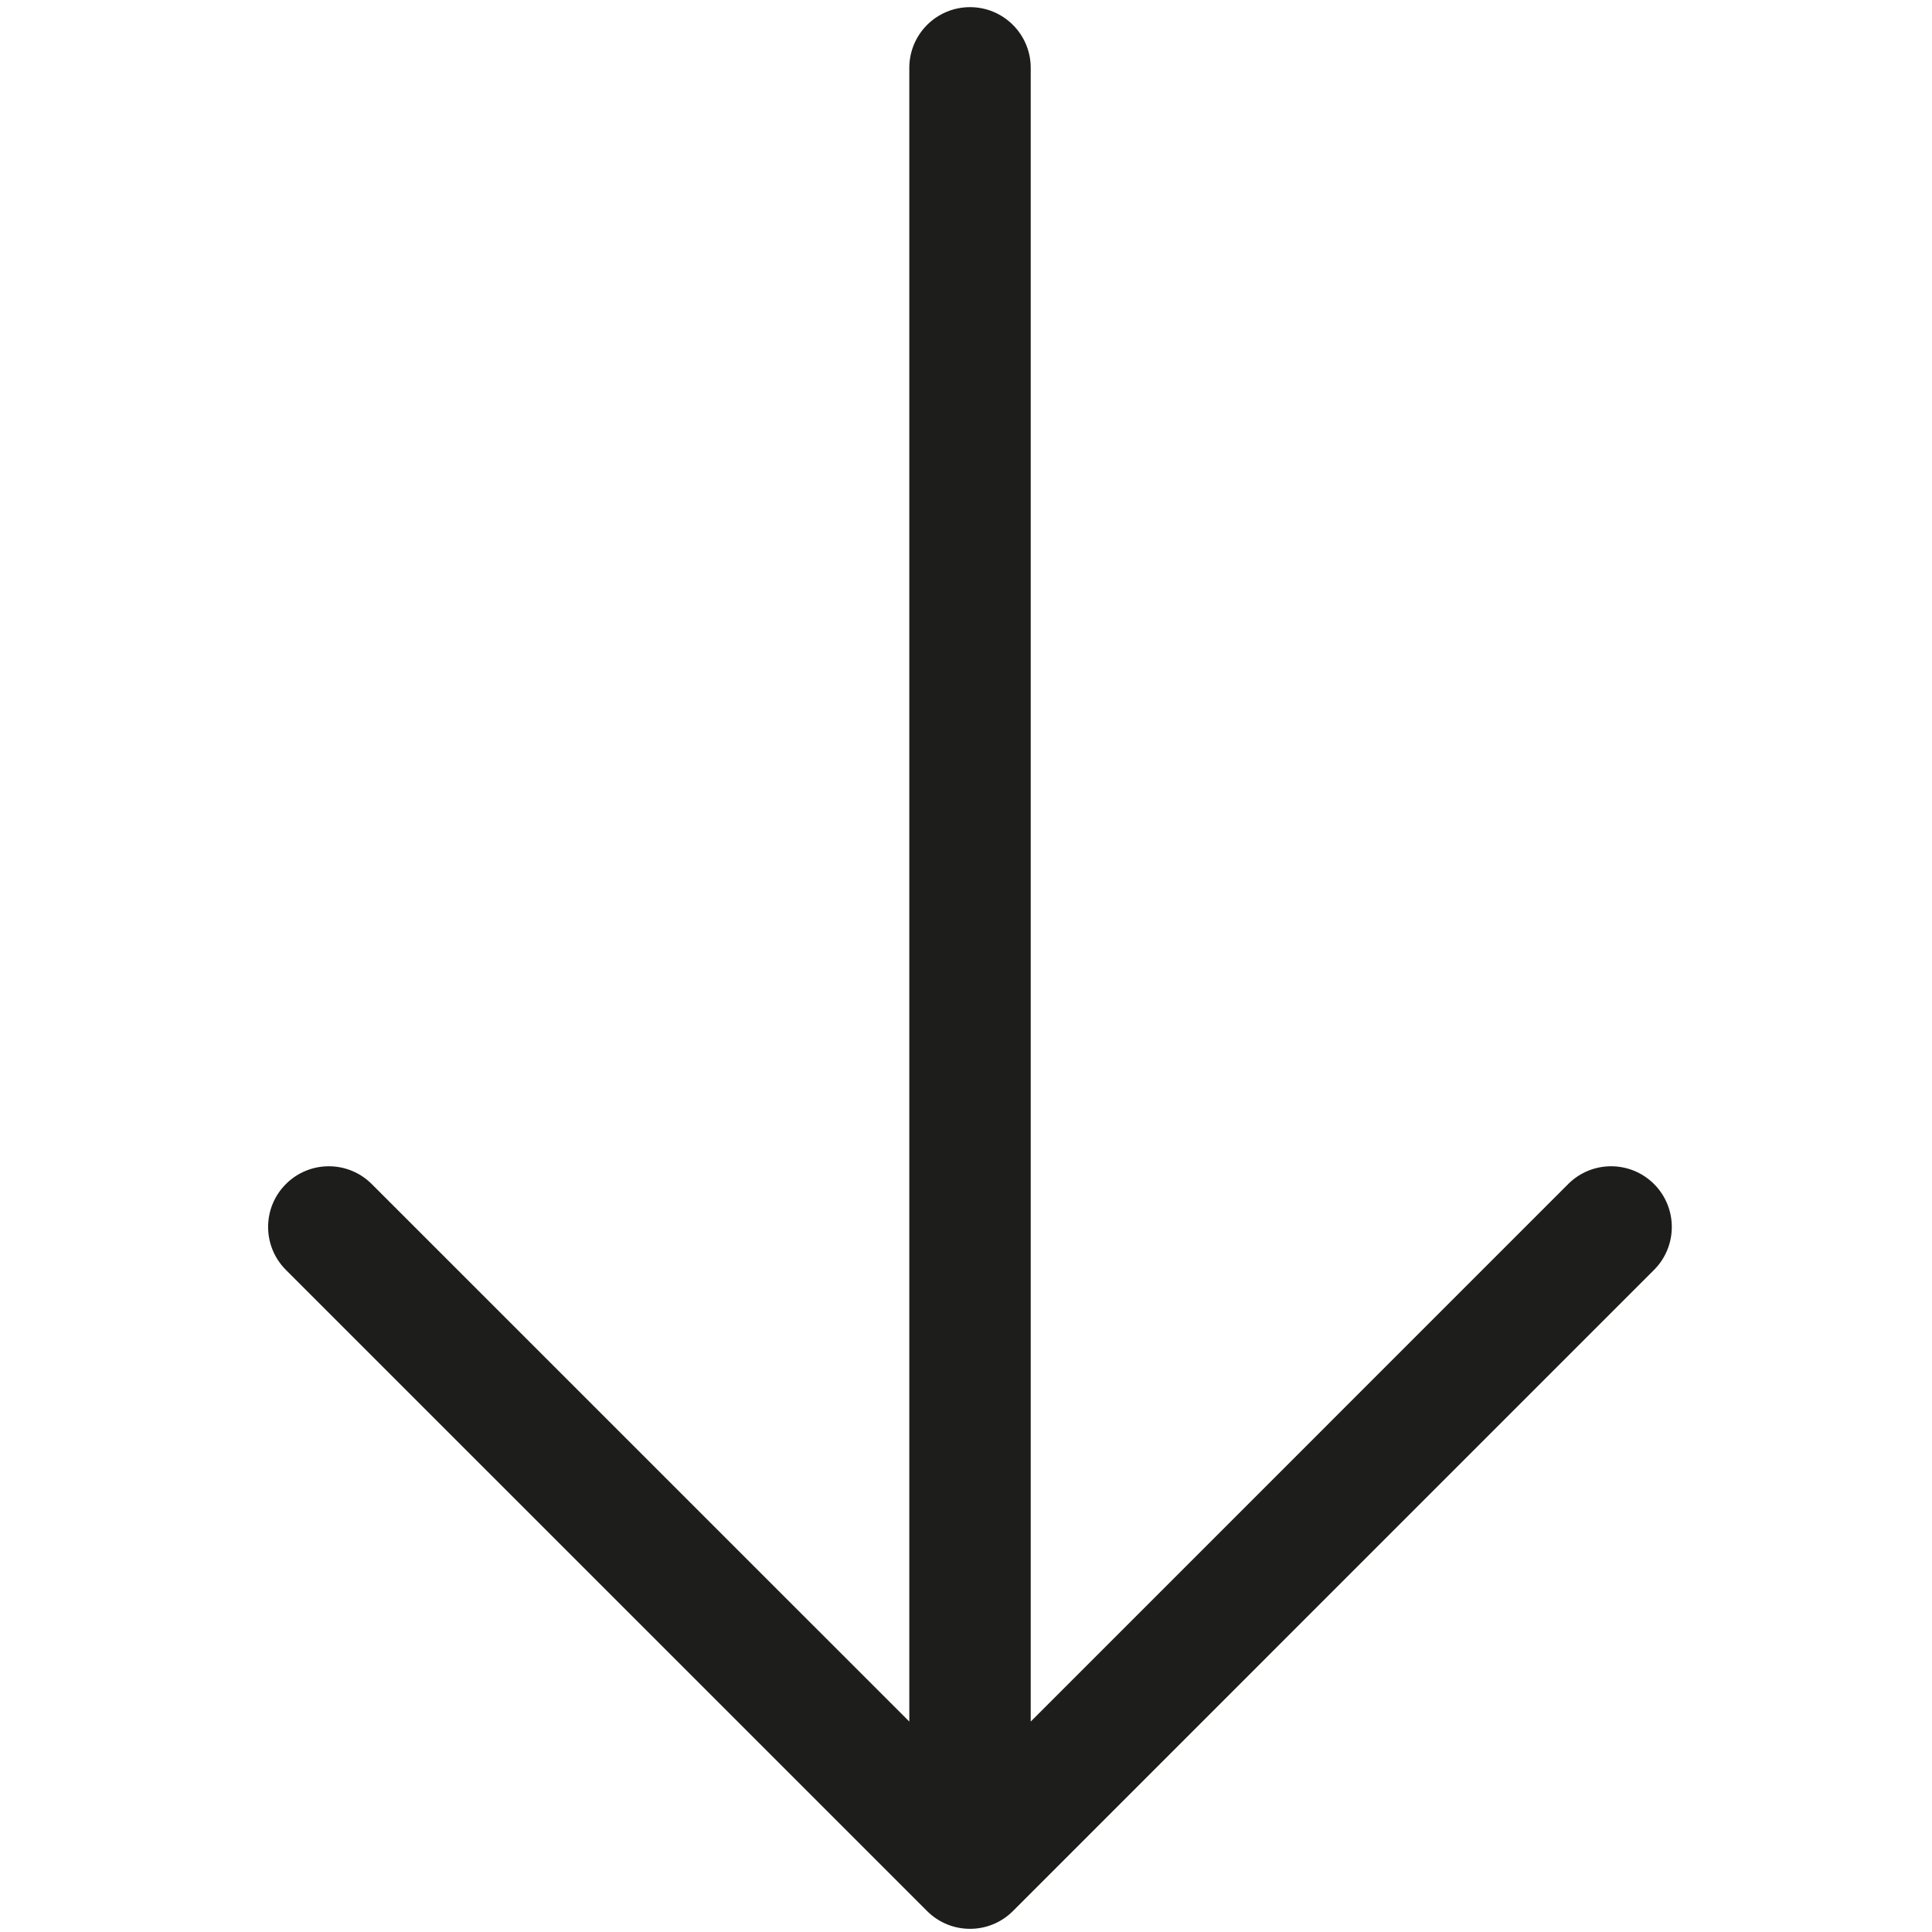
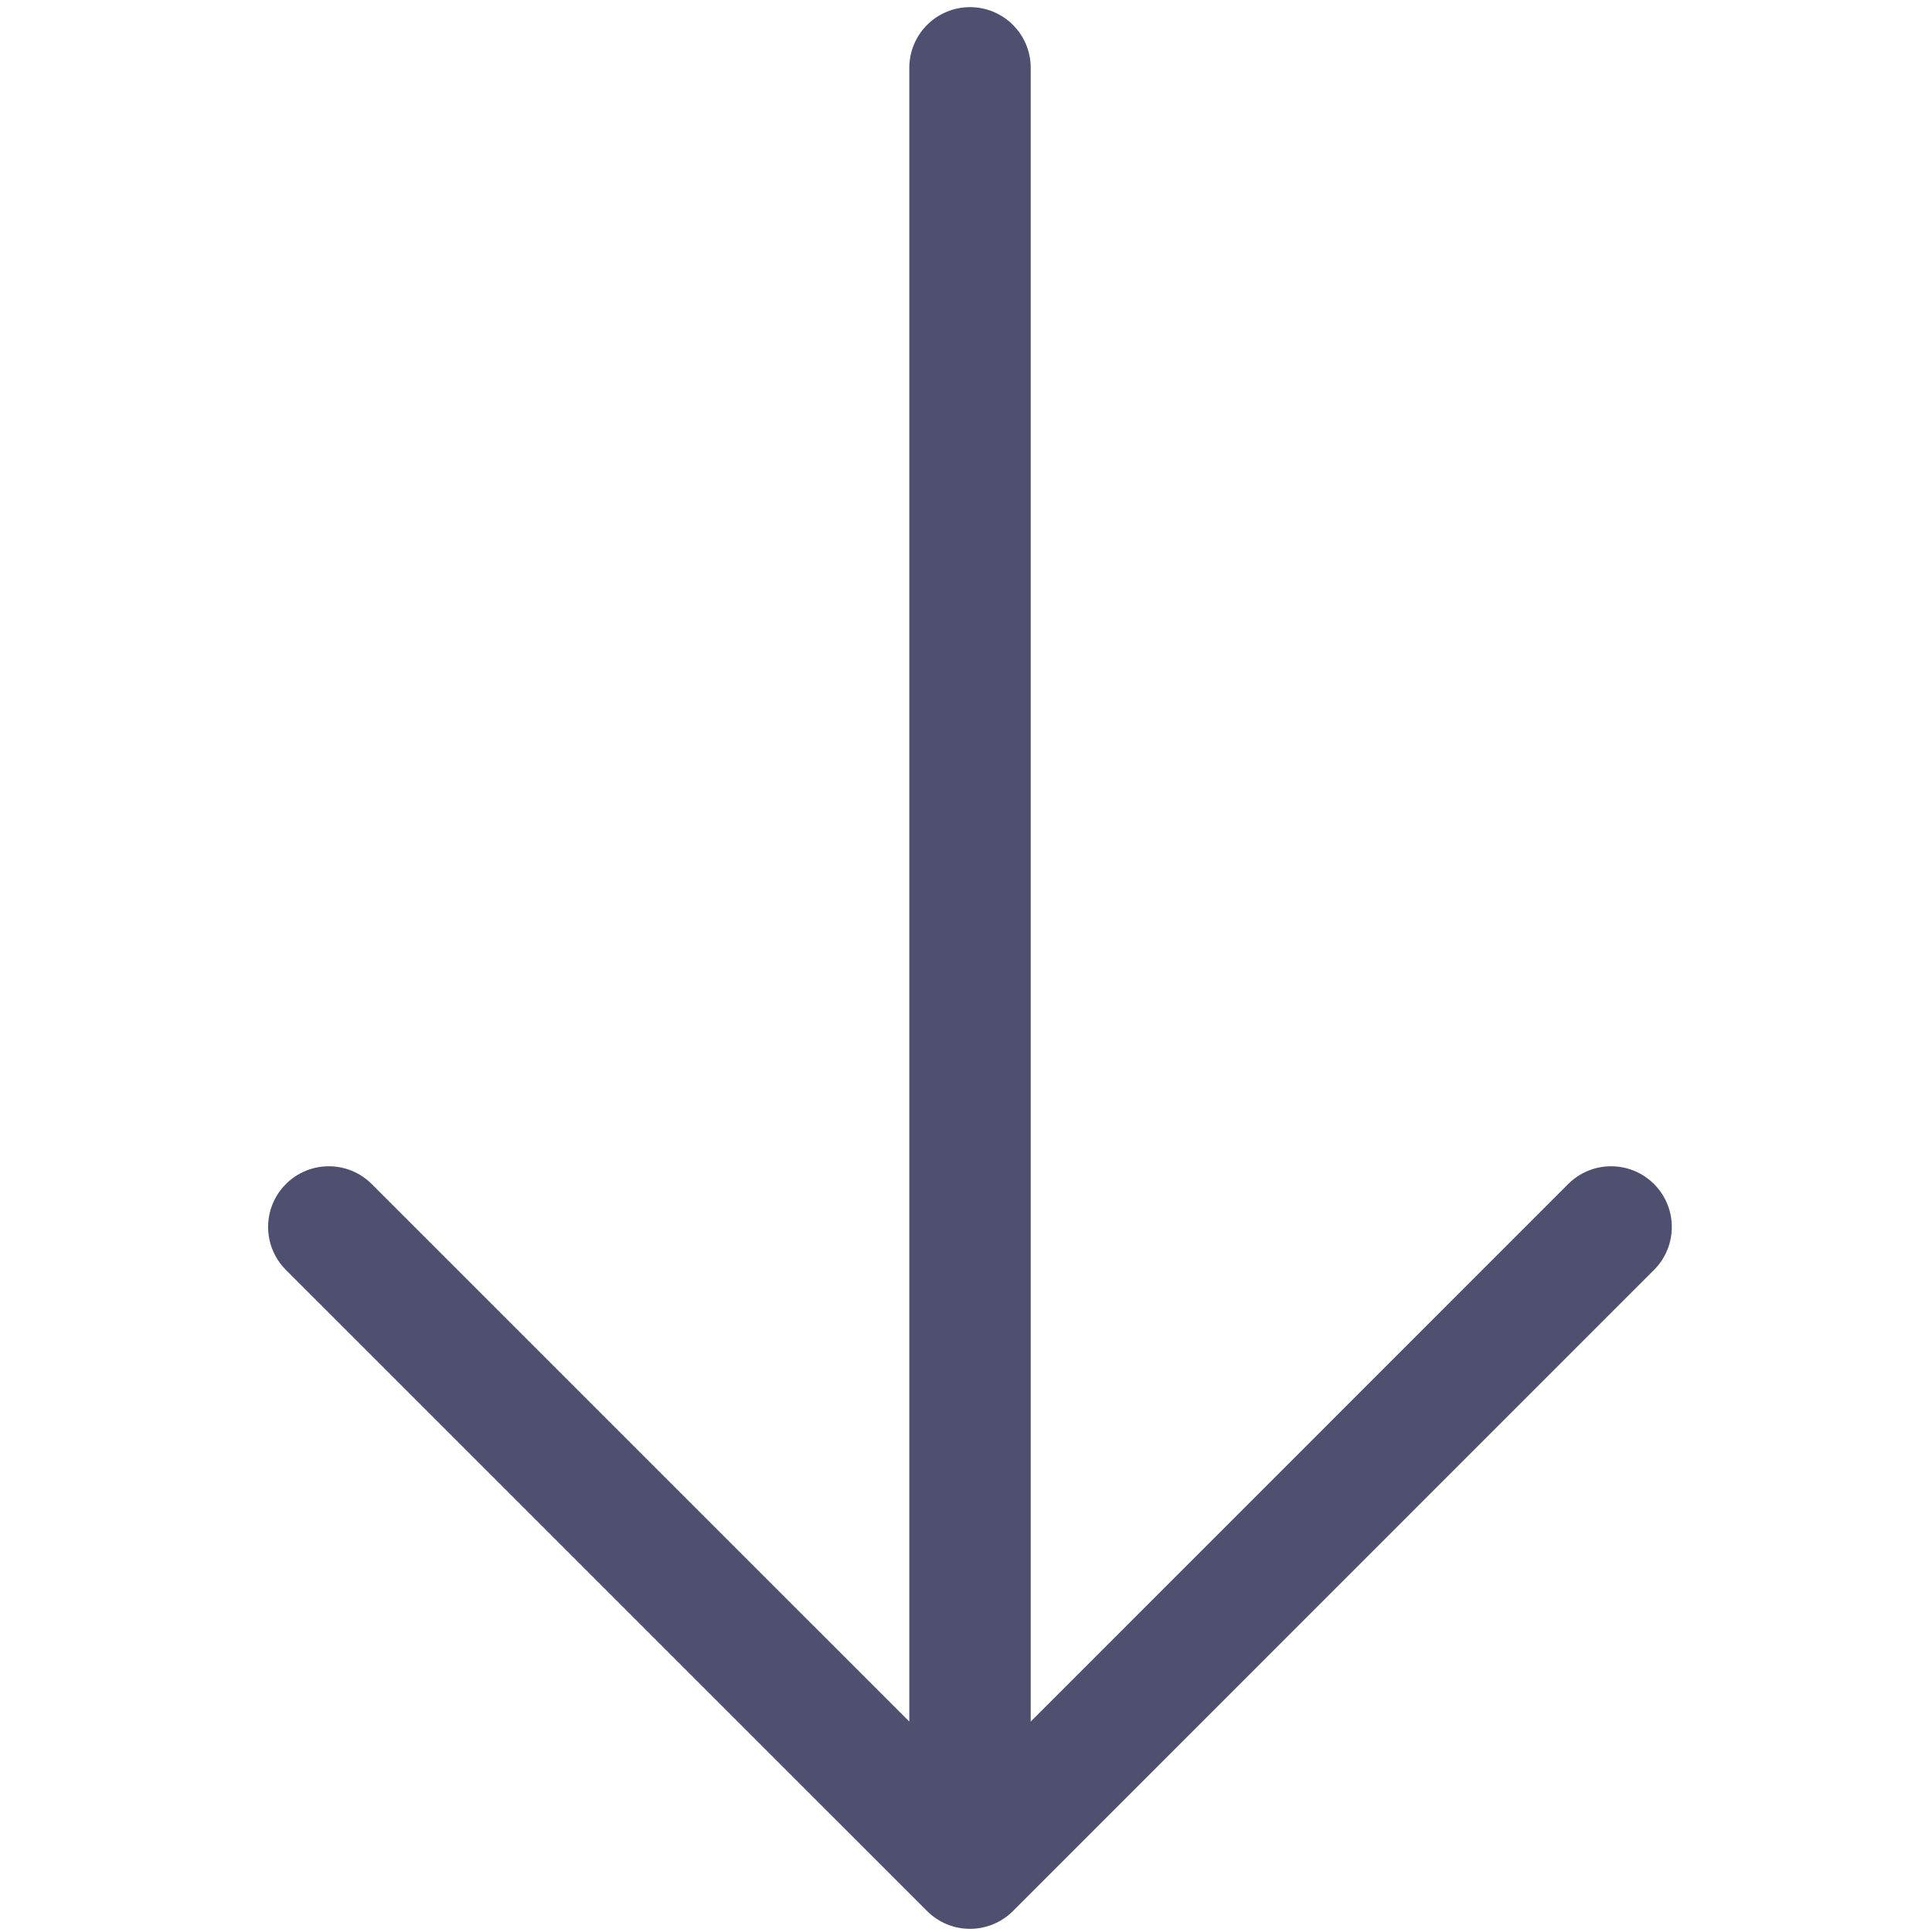
<svg xmlns="http://www.w3.org/2000/svg" width="64" version="1.1" height="64" viewBox="0 0 64 64" enable-background="new 0 0 64 64">
  <g>
-     <path fill="#1D1D1B" d="m30.711,63.306c0.393,0.393 0.907,0.589 1.422,0.589 0.514,0 1.028-0.196 1.422-0.589l21.237-21.239c0.785-0.786 0.785-2.059 0-2.844-0.786-0.785-2.059-0.785-2.844,0l-17.804,17.806v-54.781c0-1.11-0.899-2.011-2.011-2.011s-2.011,0.9-2.011,2.011v54.781l-17.808-17.806c-0.785-0.785-2.058-0.785-2.843,0-0.786,0.785-0.786,2.058 0,2.844l21.24,21.239z" />
+     <path fill="#4f4f6f" d="m30.711,63.306c0.393,0.393 0.907,0.589 1.422,0.589 0.514,0 1.028-0.196 1.422-0.589l21.237-21.239c0.785-0.786 0.785-2.059 0-2.844-0.786-0.785-2.059-0.785-2.844,0l-17.804,17.806v-54.781c0-1.11-0.899-2.011-2.011-2.011s-2.011,0.9-2.011,2.011v54.781l-17.808-17.806c-0.785-0.785-2.058-0.785-2.843,0-0.786,0.785-0.786,2.058 0,2.844l21.24,21.239z" />
  </g>
</svg>
